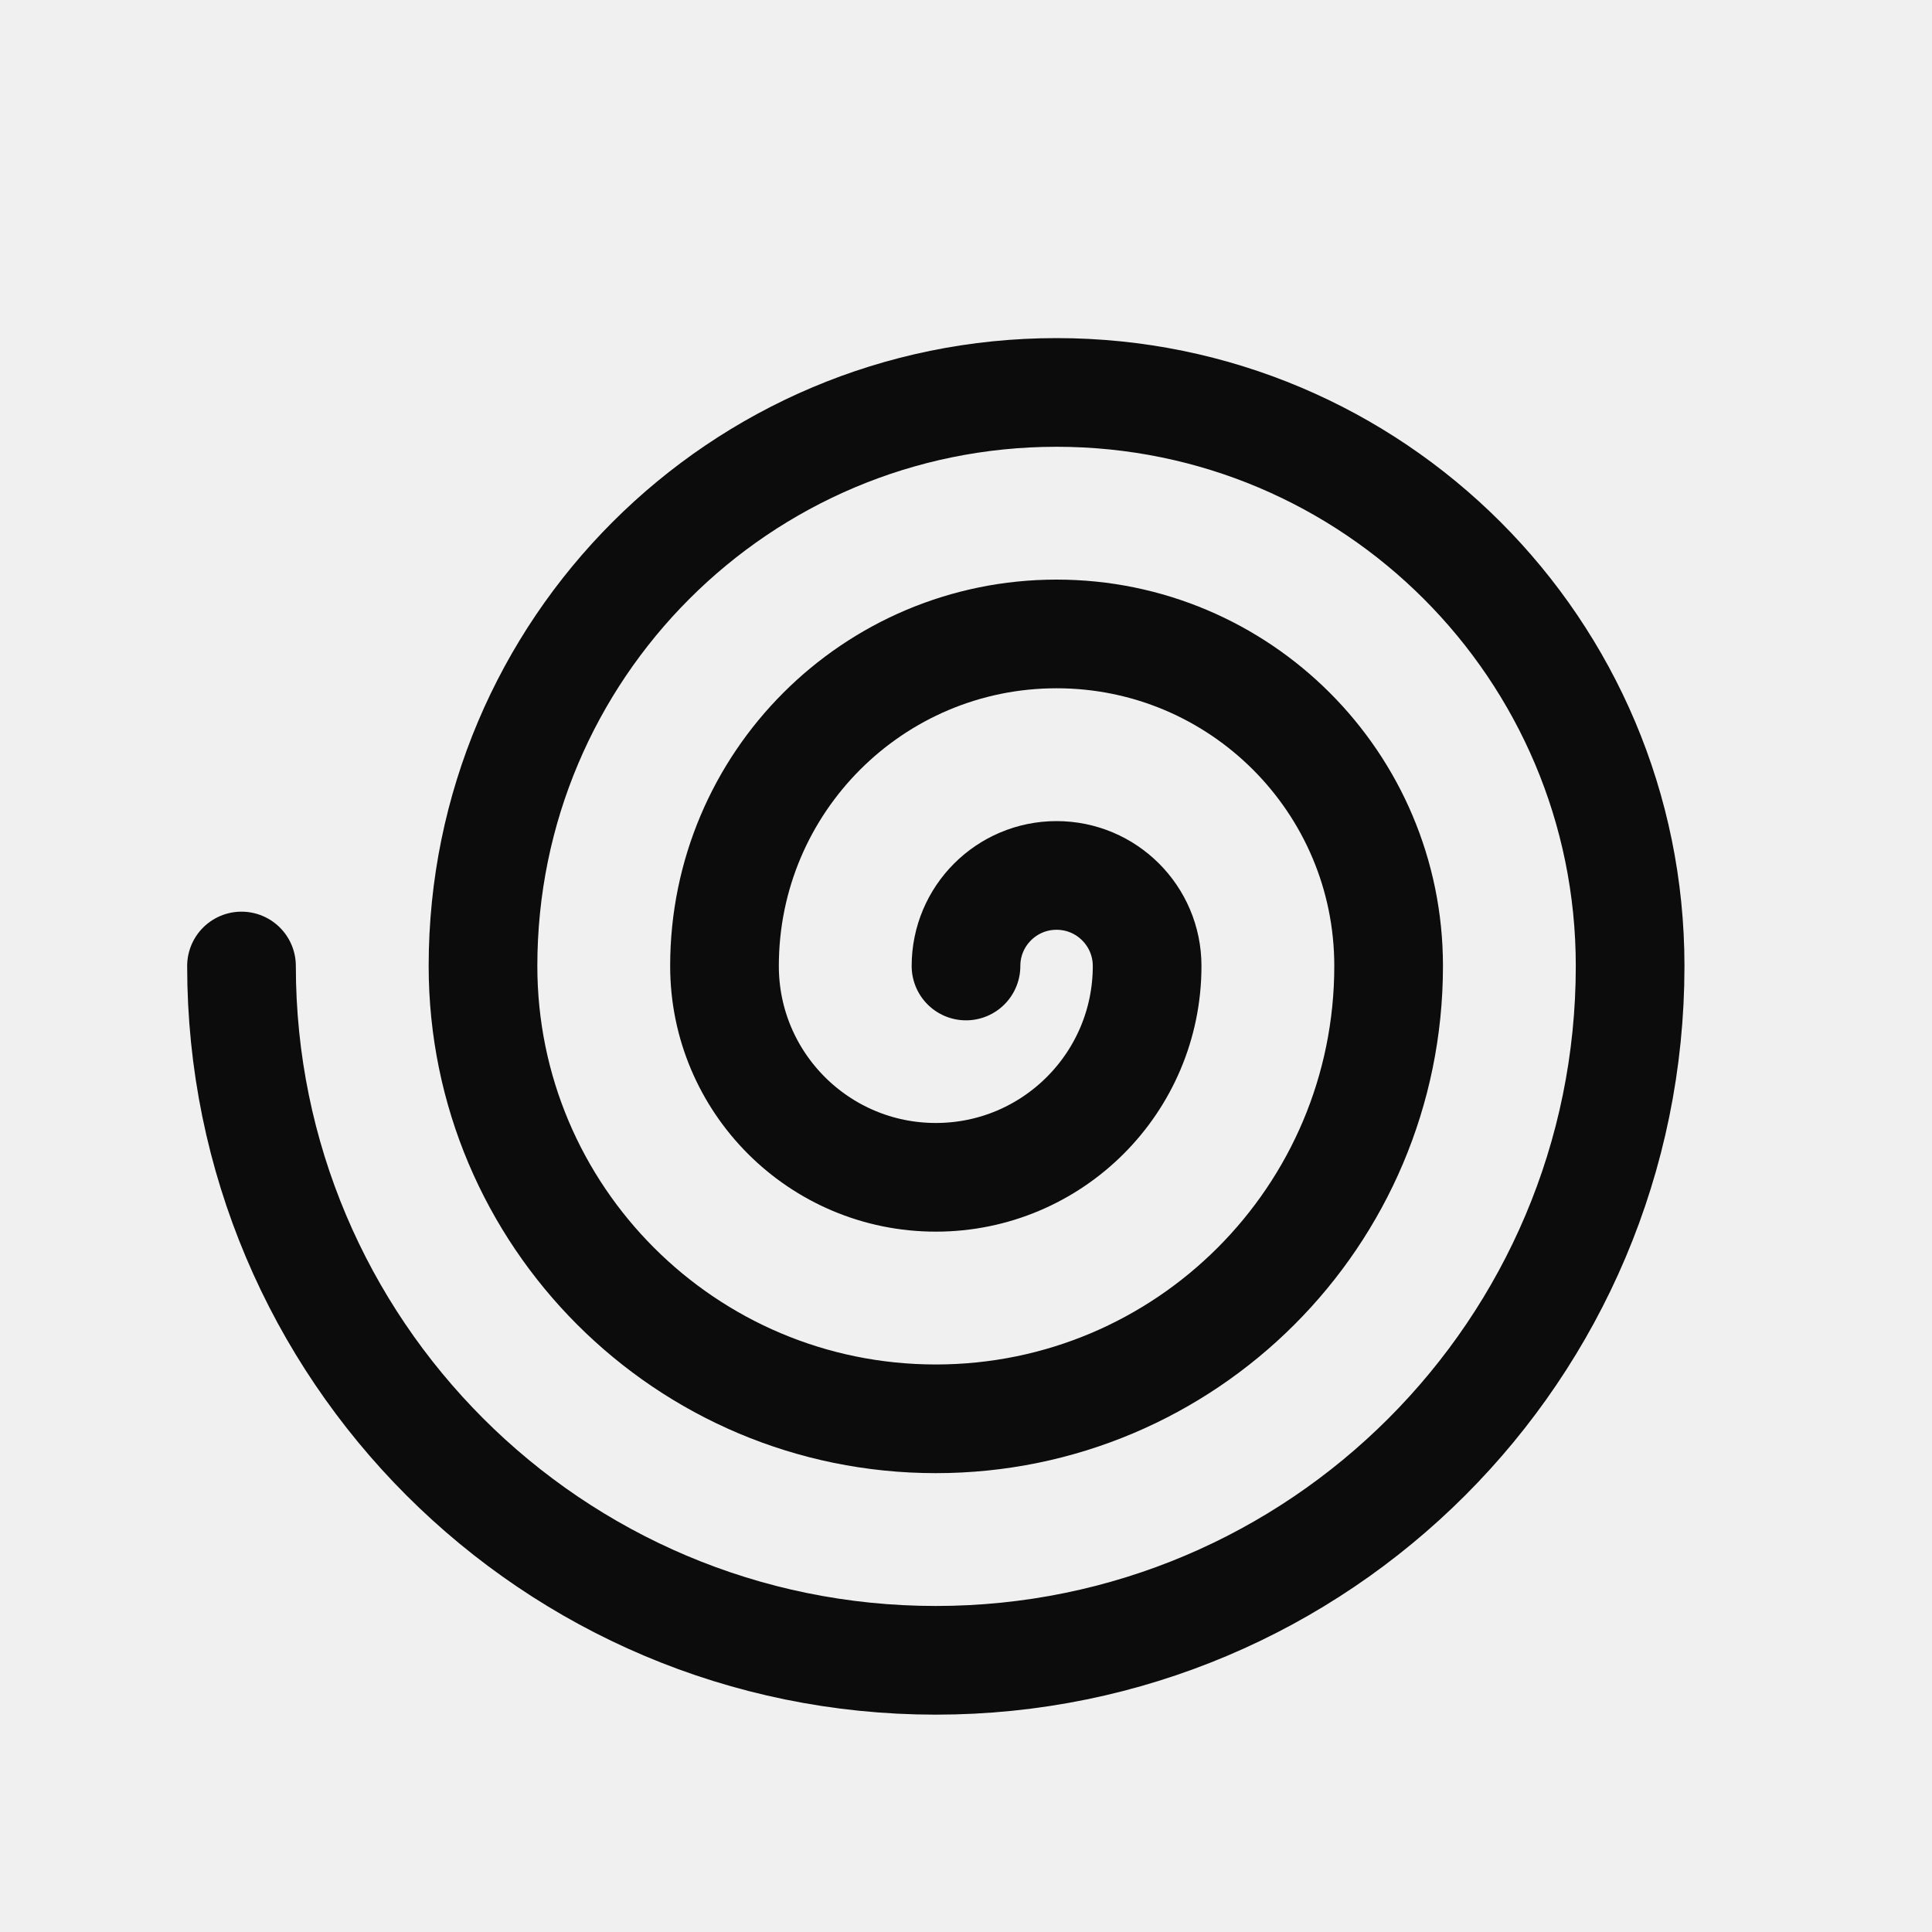
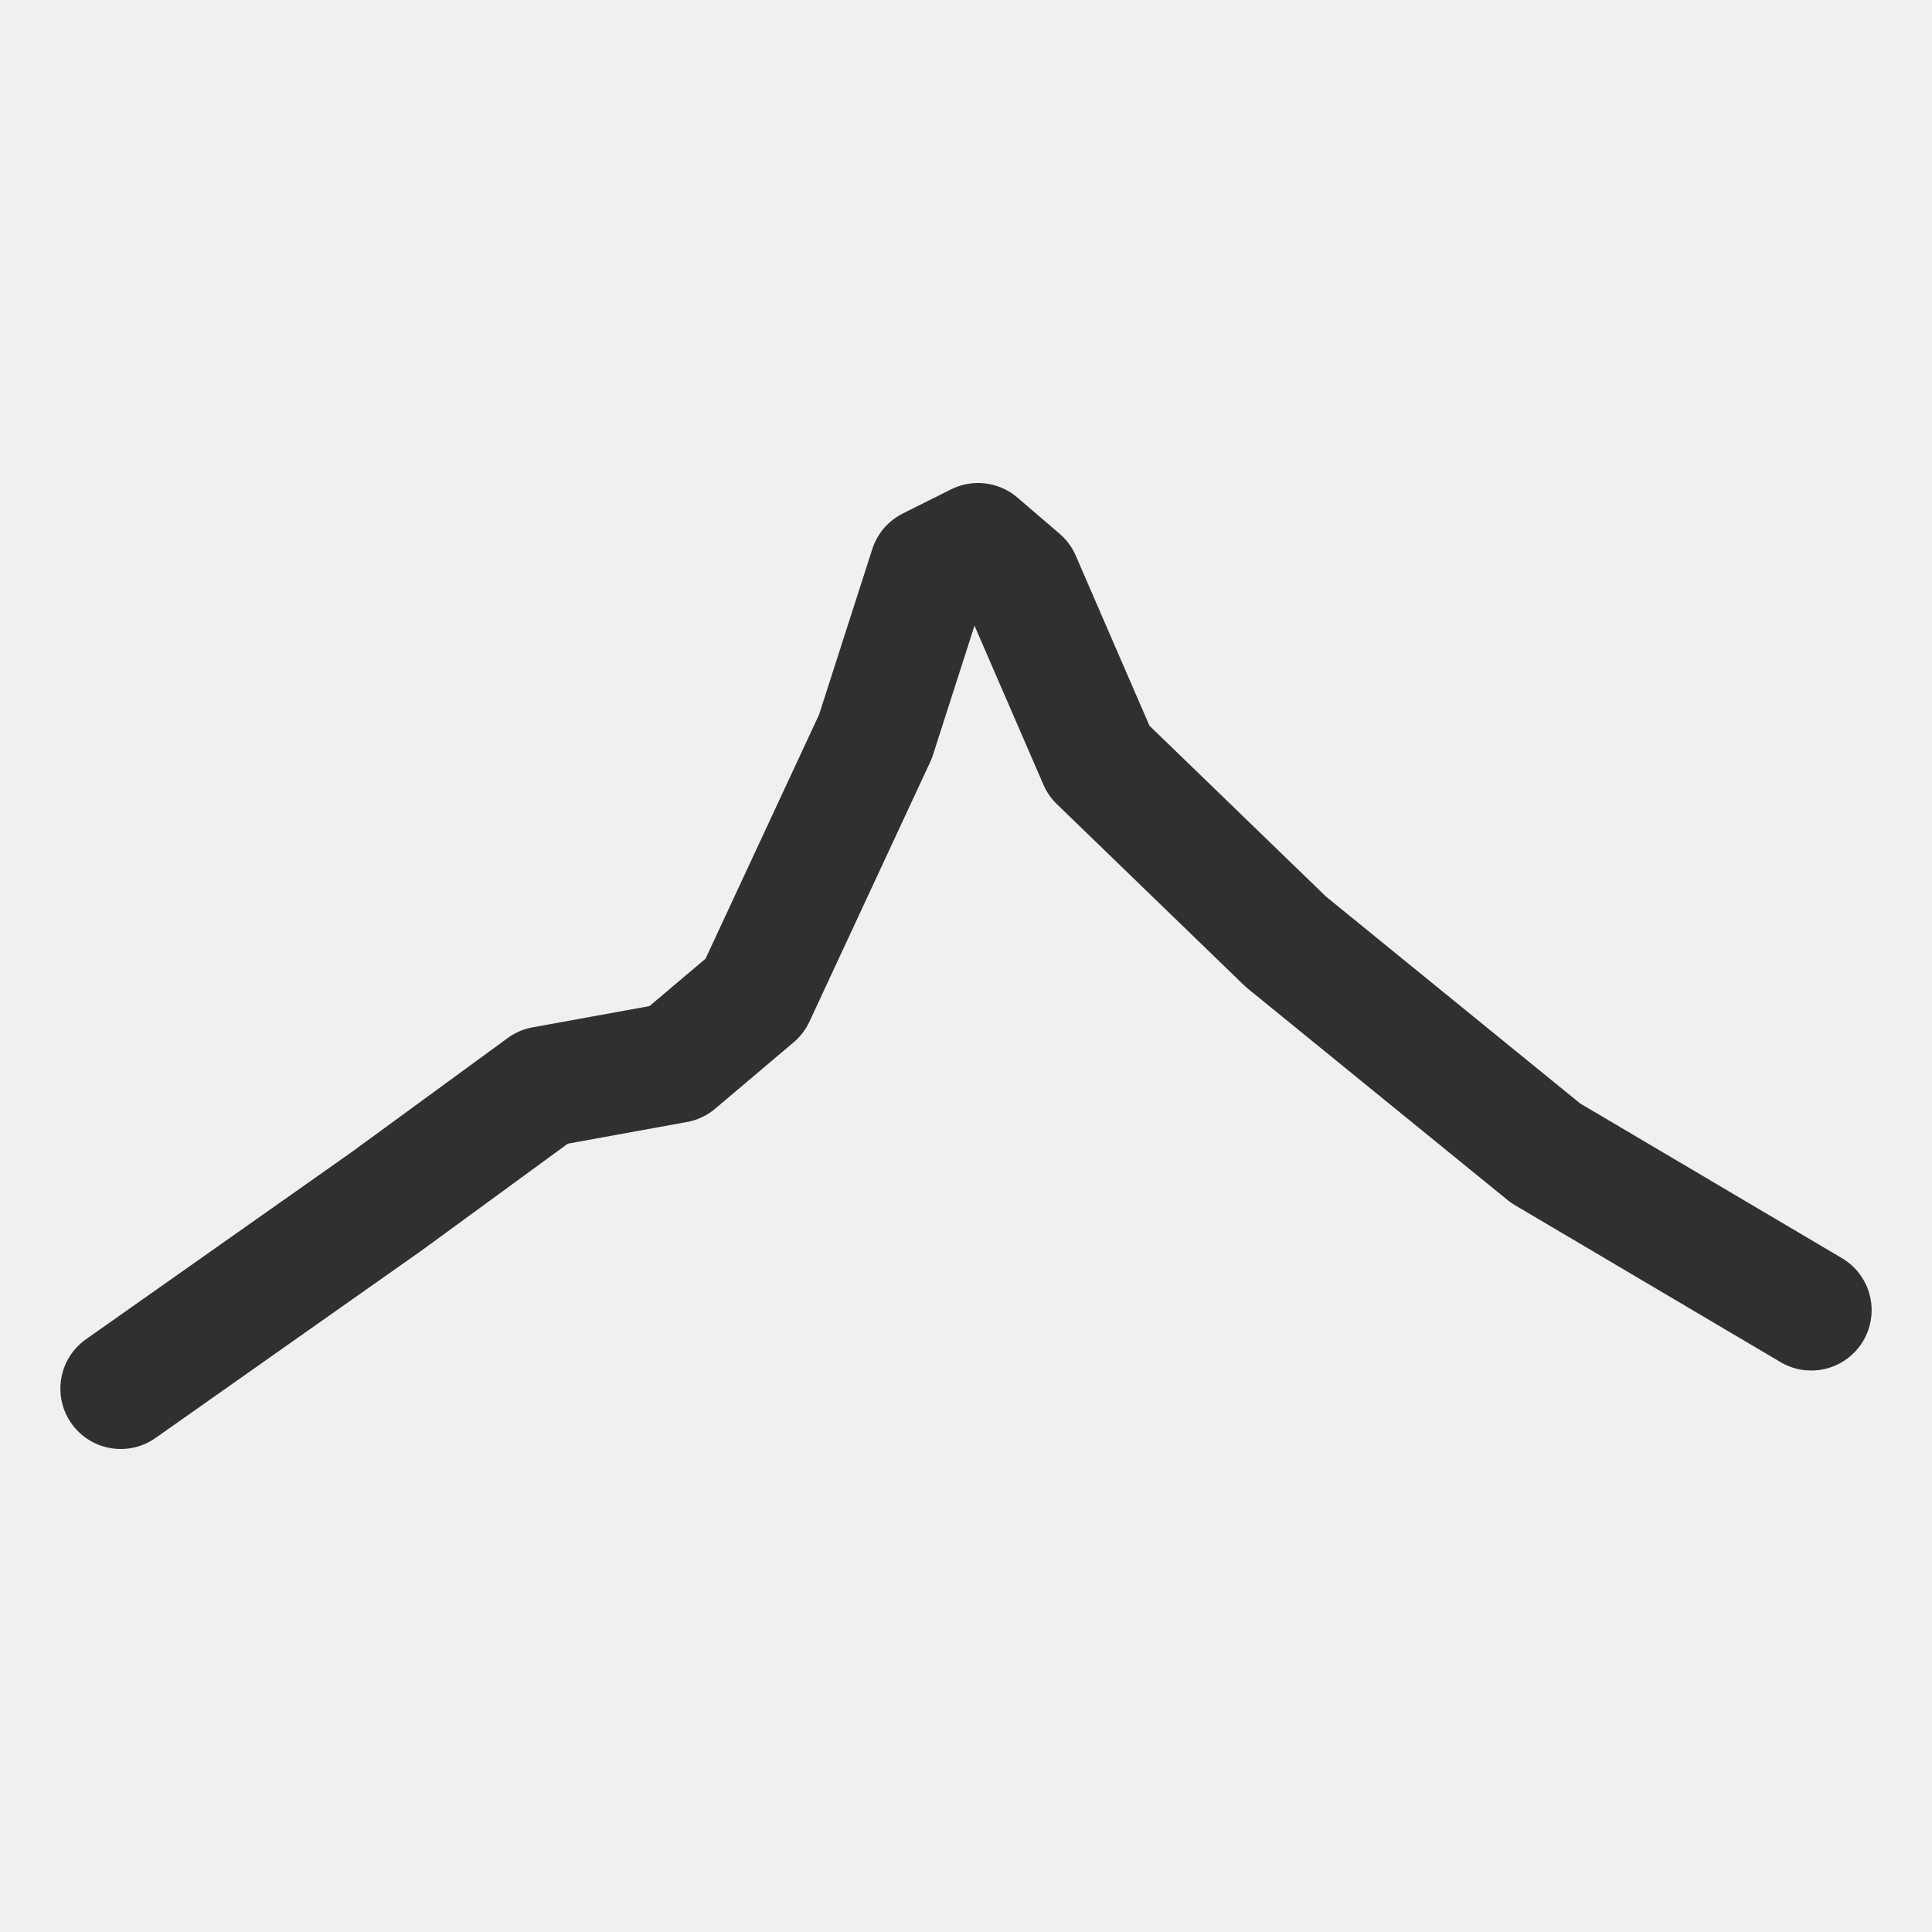
<svg xmlns="http://www.w3.org/2000/svg" viewBox="0 0 32 32">
-   <style>path{fill:none;stroke:#0c0c0c;stroke-width:1.8;stroke-linecap:round}@media (prefers-color-scheme:dark){path{stroke:#ffffff}}</style>
-   <path d="M16 16a1.5 1.5 0 0 1 3 0a3.5 3.5 0 0 1-7 0a5.5 5.5 0 0 1 11 0a7.5 7.5 0 0 1-15 0a9.5 9.5 0 0 1 19 0a11.5 11.5 0 0 1-23 0" />
+   <style>path{fill:none;stroke:#303030;stroke-width:2;stroke-linejoin:round;stroke-linecap:round}@media (prefers-color-scheme:dark){path{stroke:#ffffff}}</style>
+   <g transform="translate(2 9)">
+     <path d="M0.0 14.0 L4.4 10.9 L7.0 9.0 L9.2 8.6 L10.5 7.5 L12.5 3.2 L13.4 0.4 L14.2 0.0 L14.9 0.6 L16.2 3.6 L19.3 6.6 L23.6 10.1 L28.0 12.7" />
+   </g>
</svg>
